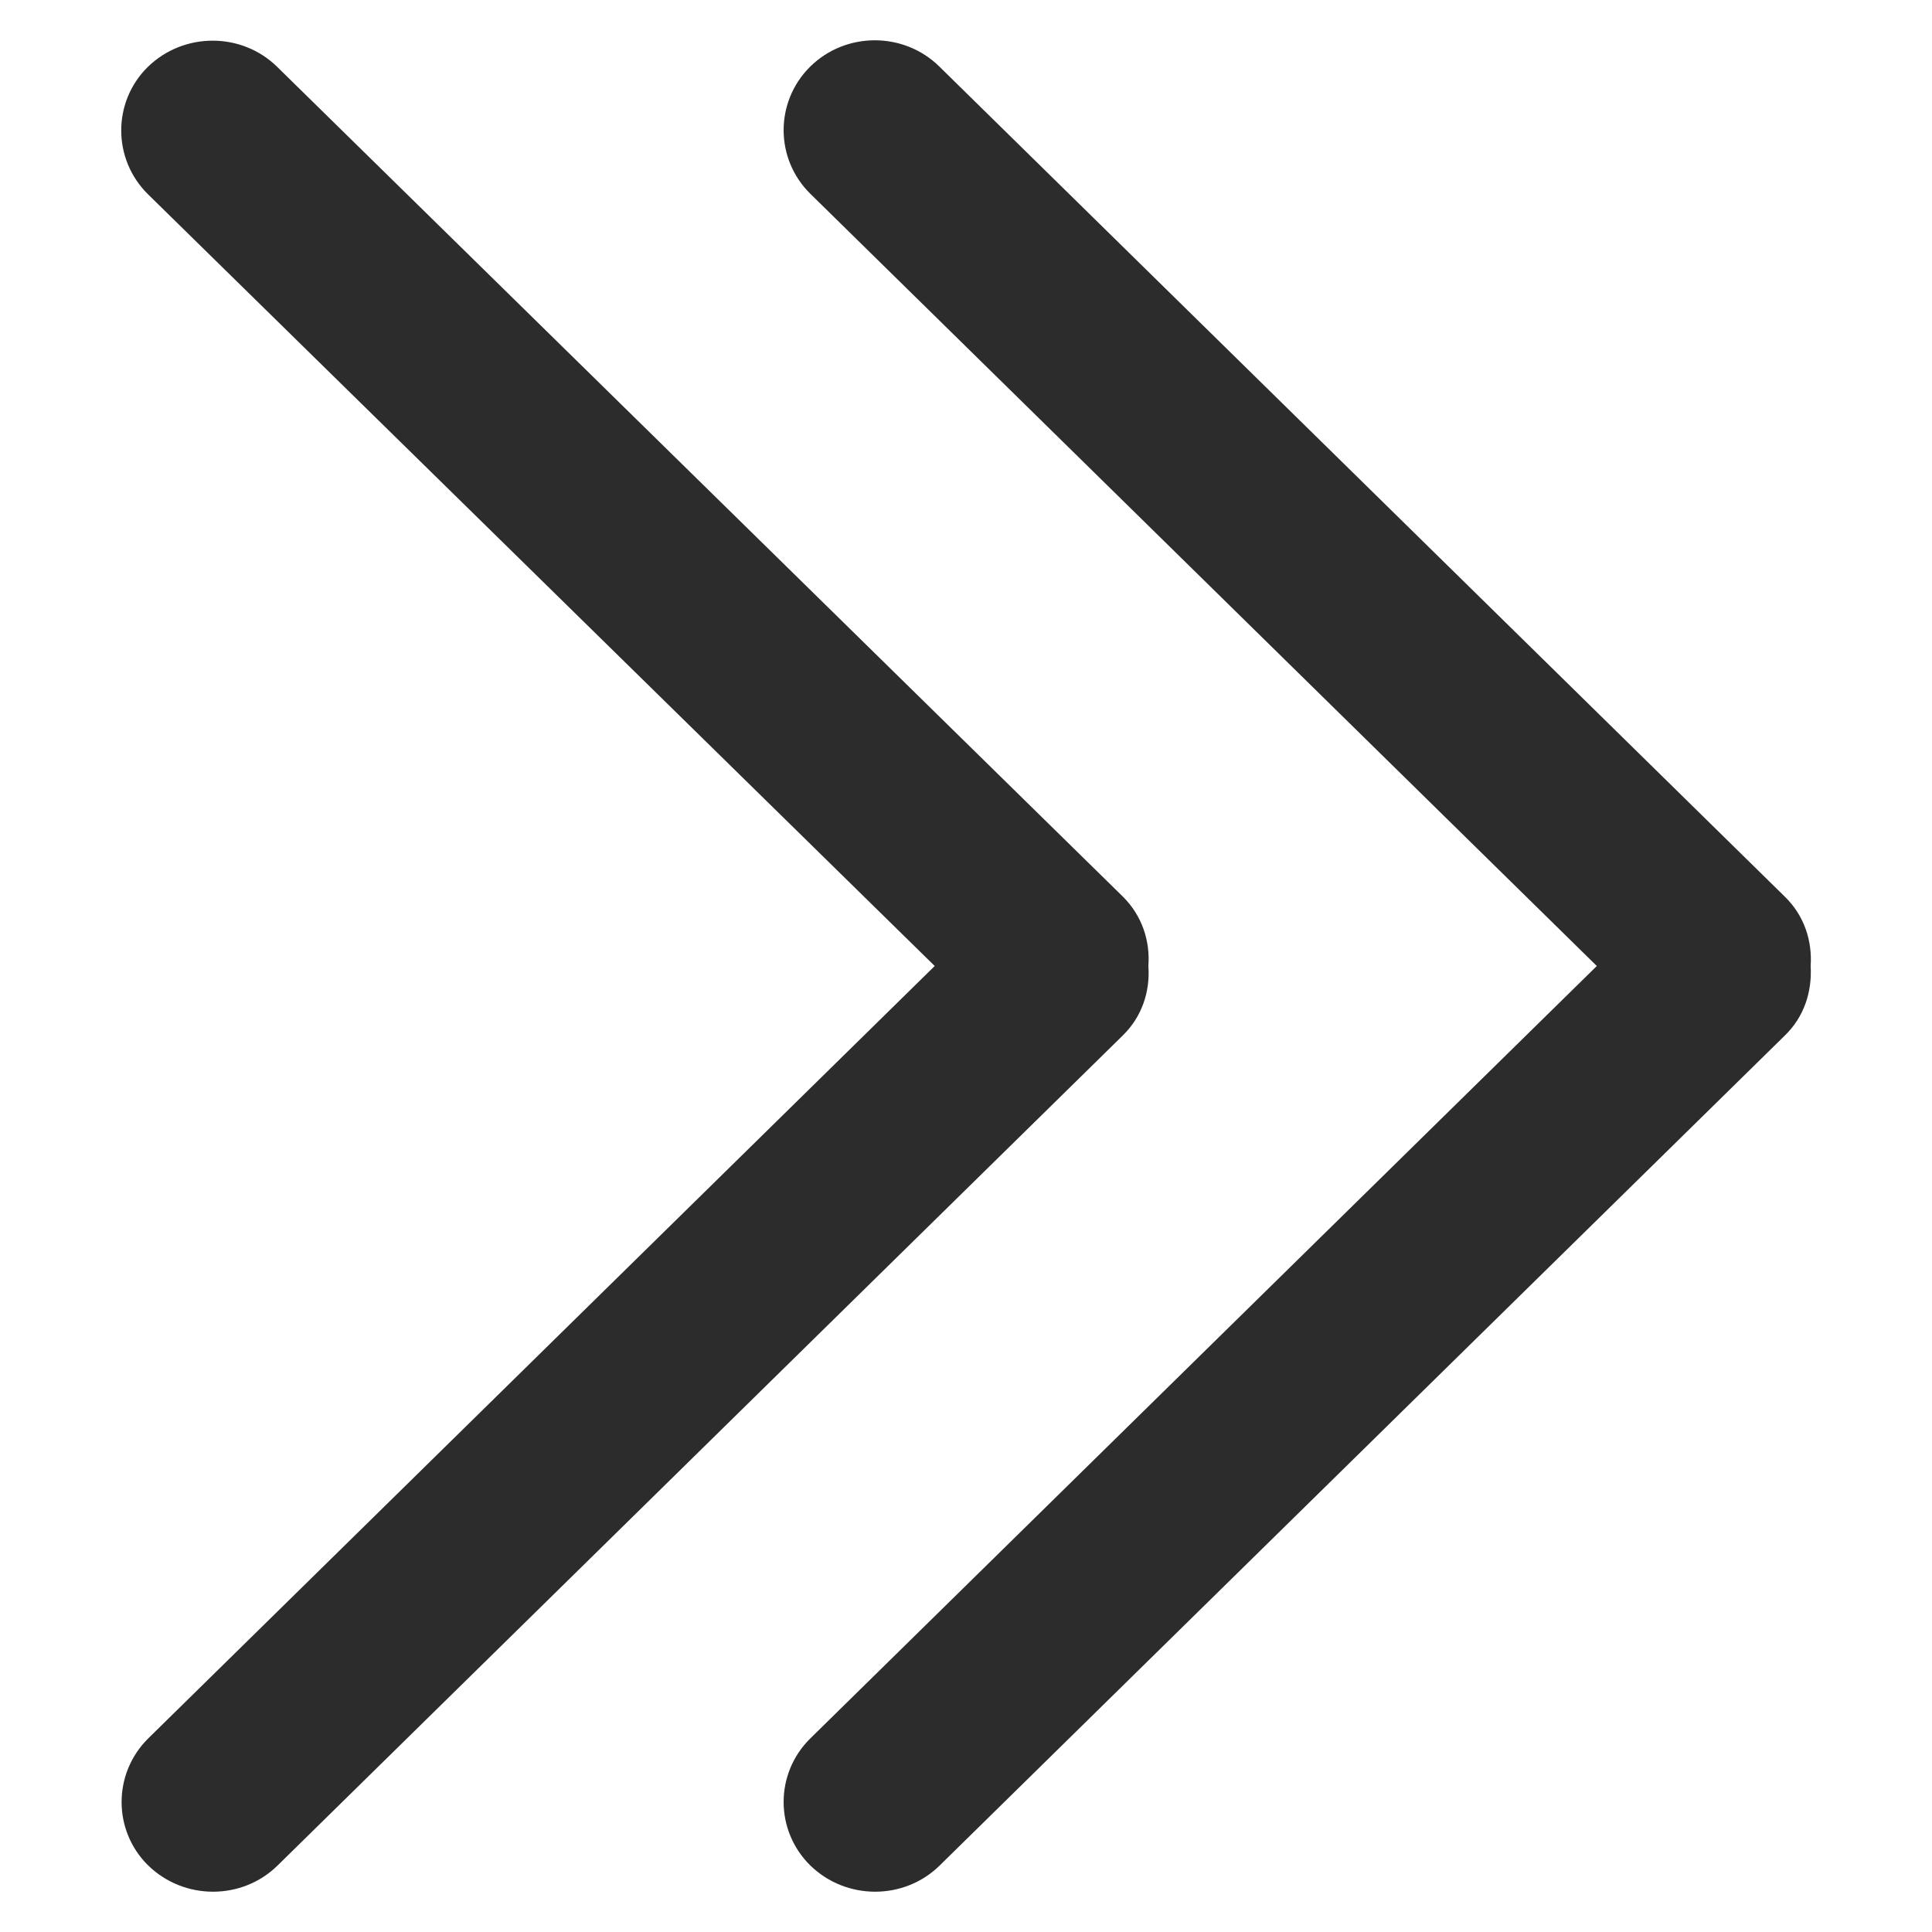
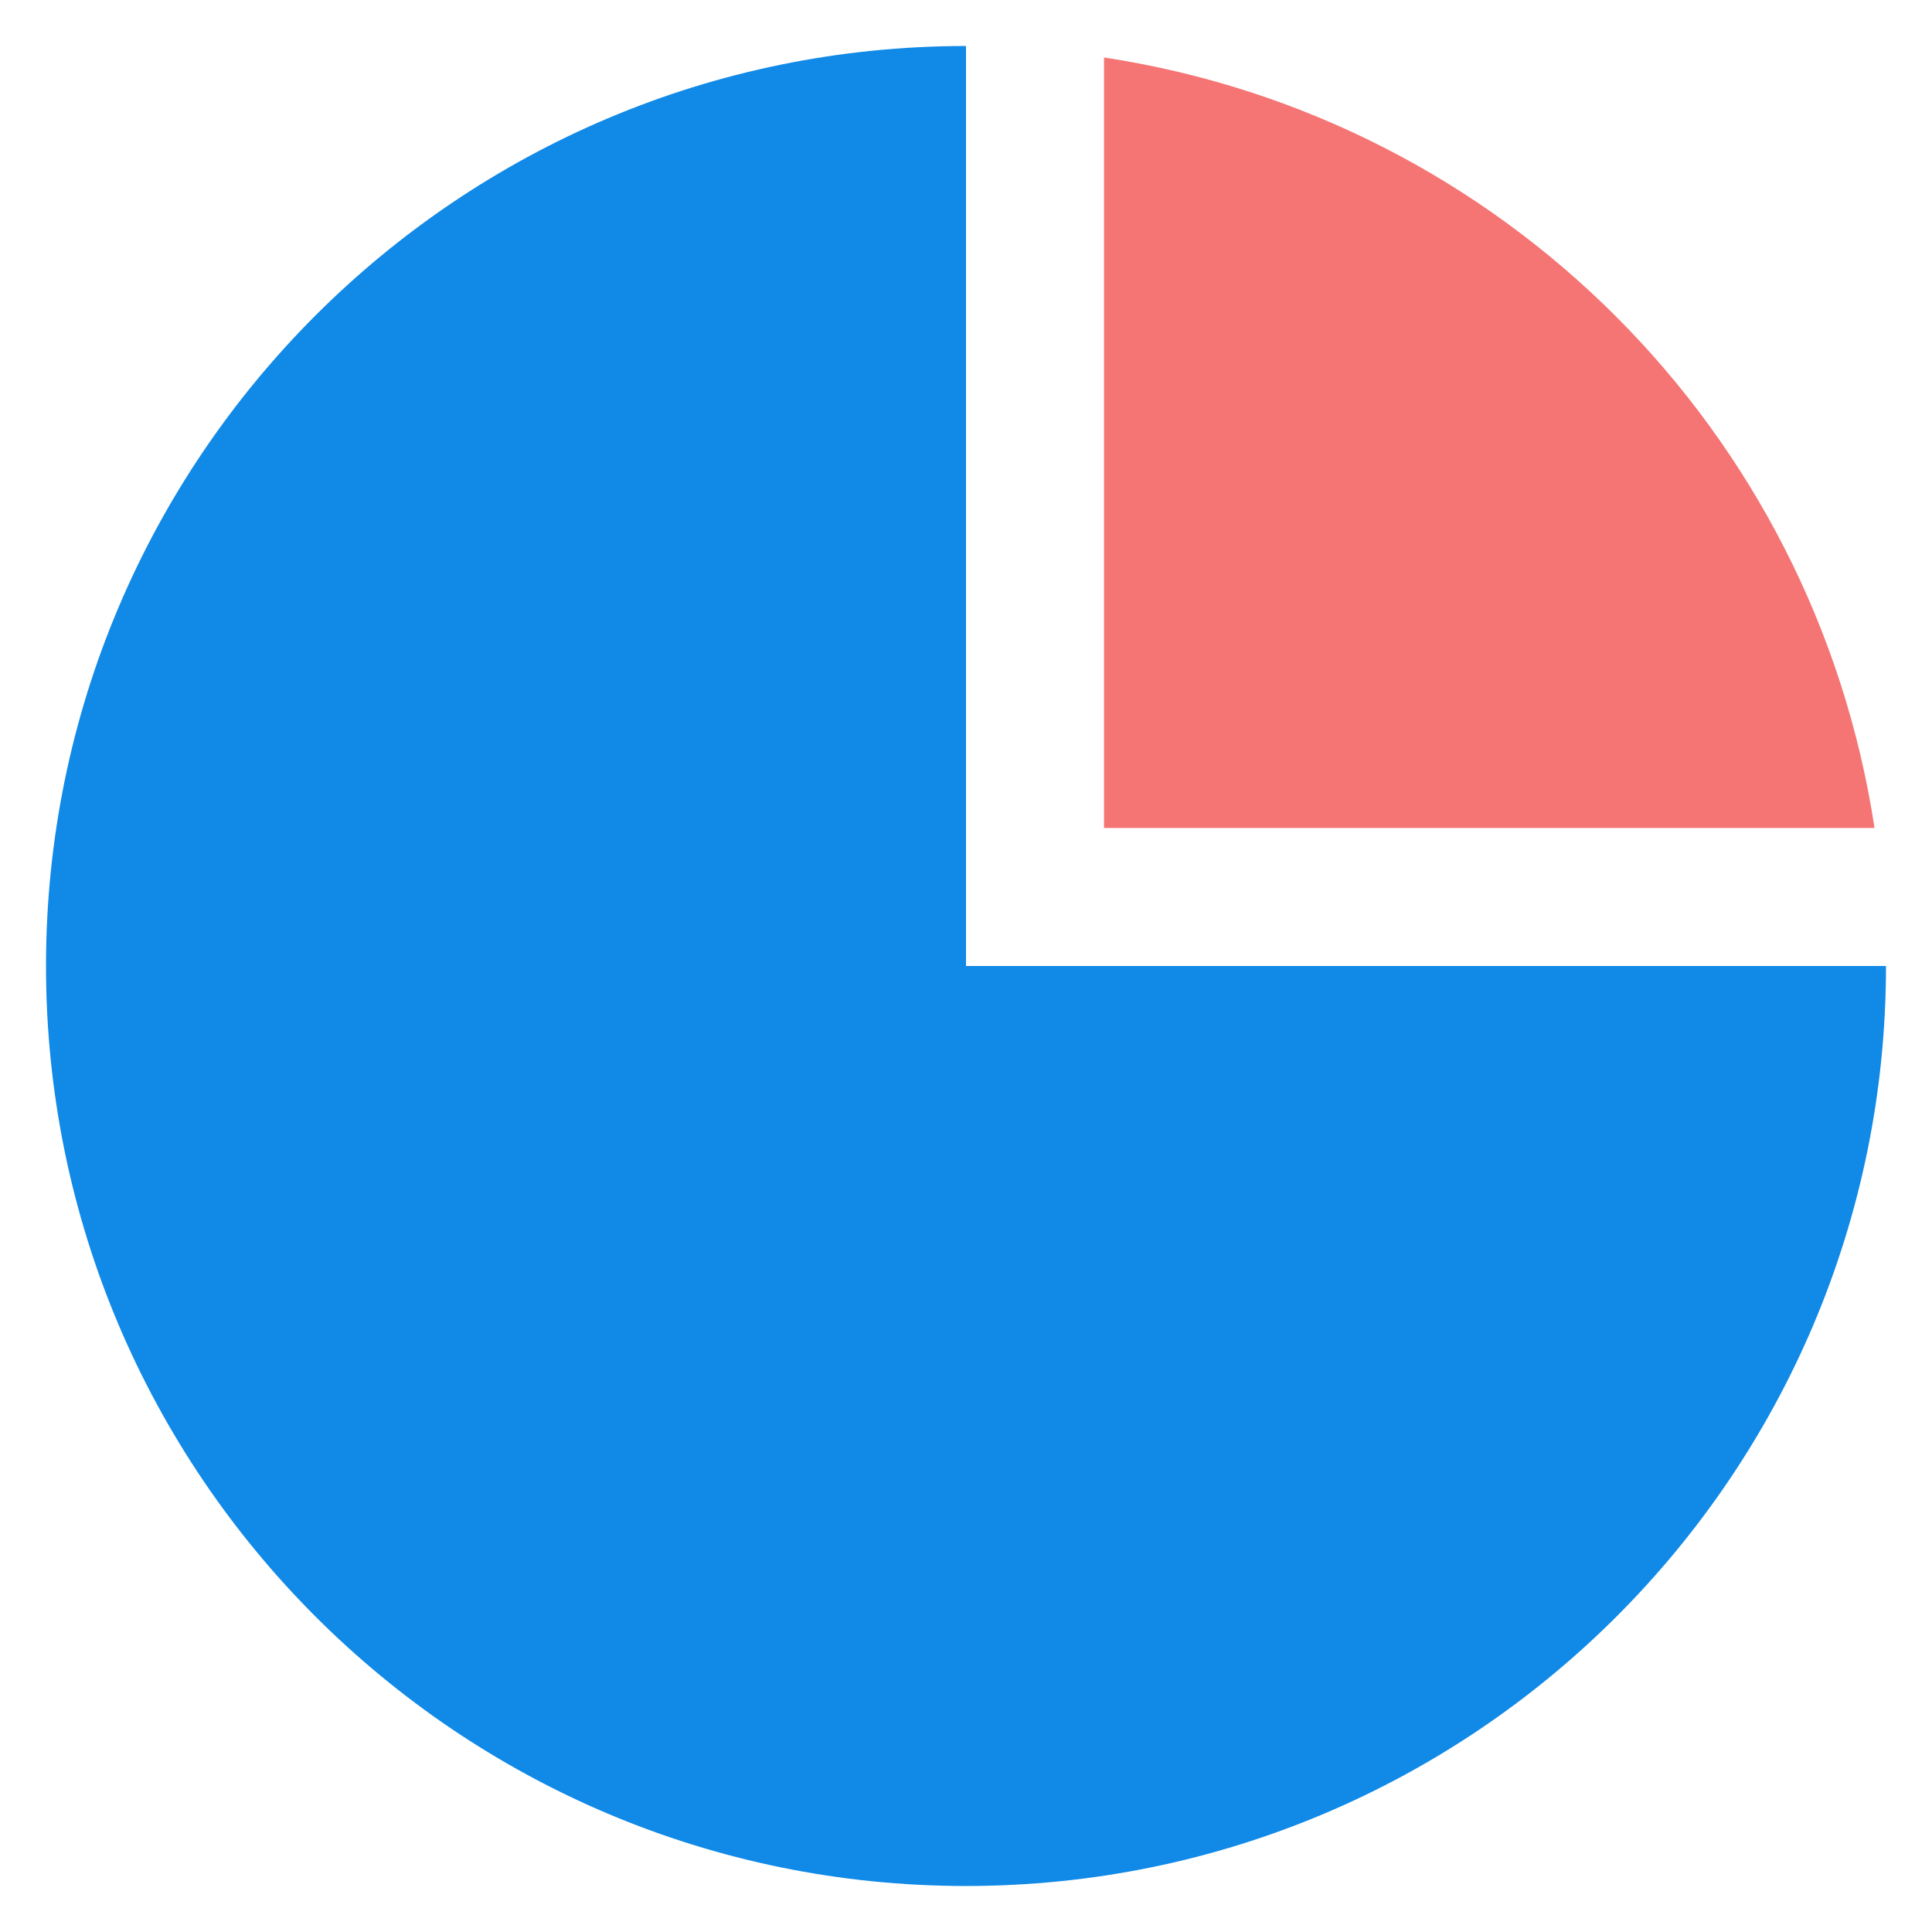
- <svg xmlns="http://www.w3.org/2000/svg" t="1599030775526" class="icon" viewBox="0 0 1024 1024" version="1.1" p-id="3893" width="48" height="48">
+ <svg xmlns="http://www.w3.org/2000/svg" t="1599211748345" class="icon" viewBox="0 0 1024 1024" version="1.1" p-id="9479" width="48" height="48">
  <defs>
    <style type="text/css" />
  </defs>
-   <path d="M945.946 475.2L497.869 35.268c-18.842-18.547-49.557-18.547-68.399 1e-8s-18.842 48.87 0 67.418L846.34 512 429.47 921.412c-18.842 18.547-18.842 48.772 0 67.319 19.038 18.547 49.754 18.547 68.595 1e-8l447.881-439.834c10.5-10.108 14.524-23.65 13.739-36.898 0.883-13.15-3.238-26.594-13.739-36.8zM608.661 512c0.981-13.15-3.238-26.594-13.542-36.8L146.944 35.465c-18.842-18.547-49.557-18.547-68.595 0-18.842 18.547-18.743 48.87 0 67.418l417.067 409.118L78.545 921.412c-18.743 18.547-18.842 48.772 1e-8 67.319 19.038 18.547 49.754 18.547 68.595-1e-8l447.881-439.834c10.402-10.108 14.622-23.65 13.641-36.898z" fill="#2c2c2c" p-id="3894" />
+   <path d="M512 512V24.384A487.616 487.616 0 1 0 999.616 512H512z" p-id="9480" data-spm-anchor-id="a313x.7781069.0.i8" class="" fill="#1089e7" />
+   <path d="M585.152 30.464v408.384h408.384A487.168 487.168 0 0 0 585.152 30.464z" p-id="9481" data-spm-anchor-id="a313x.7781069.0.i4" class="" fill="#f57474" />
</svg>
